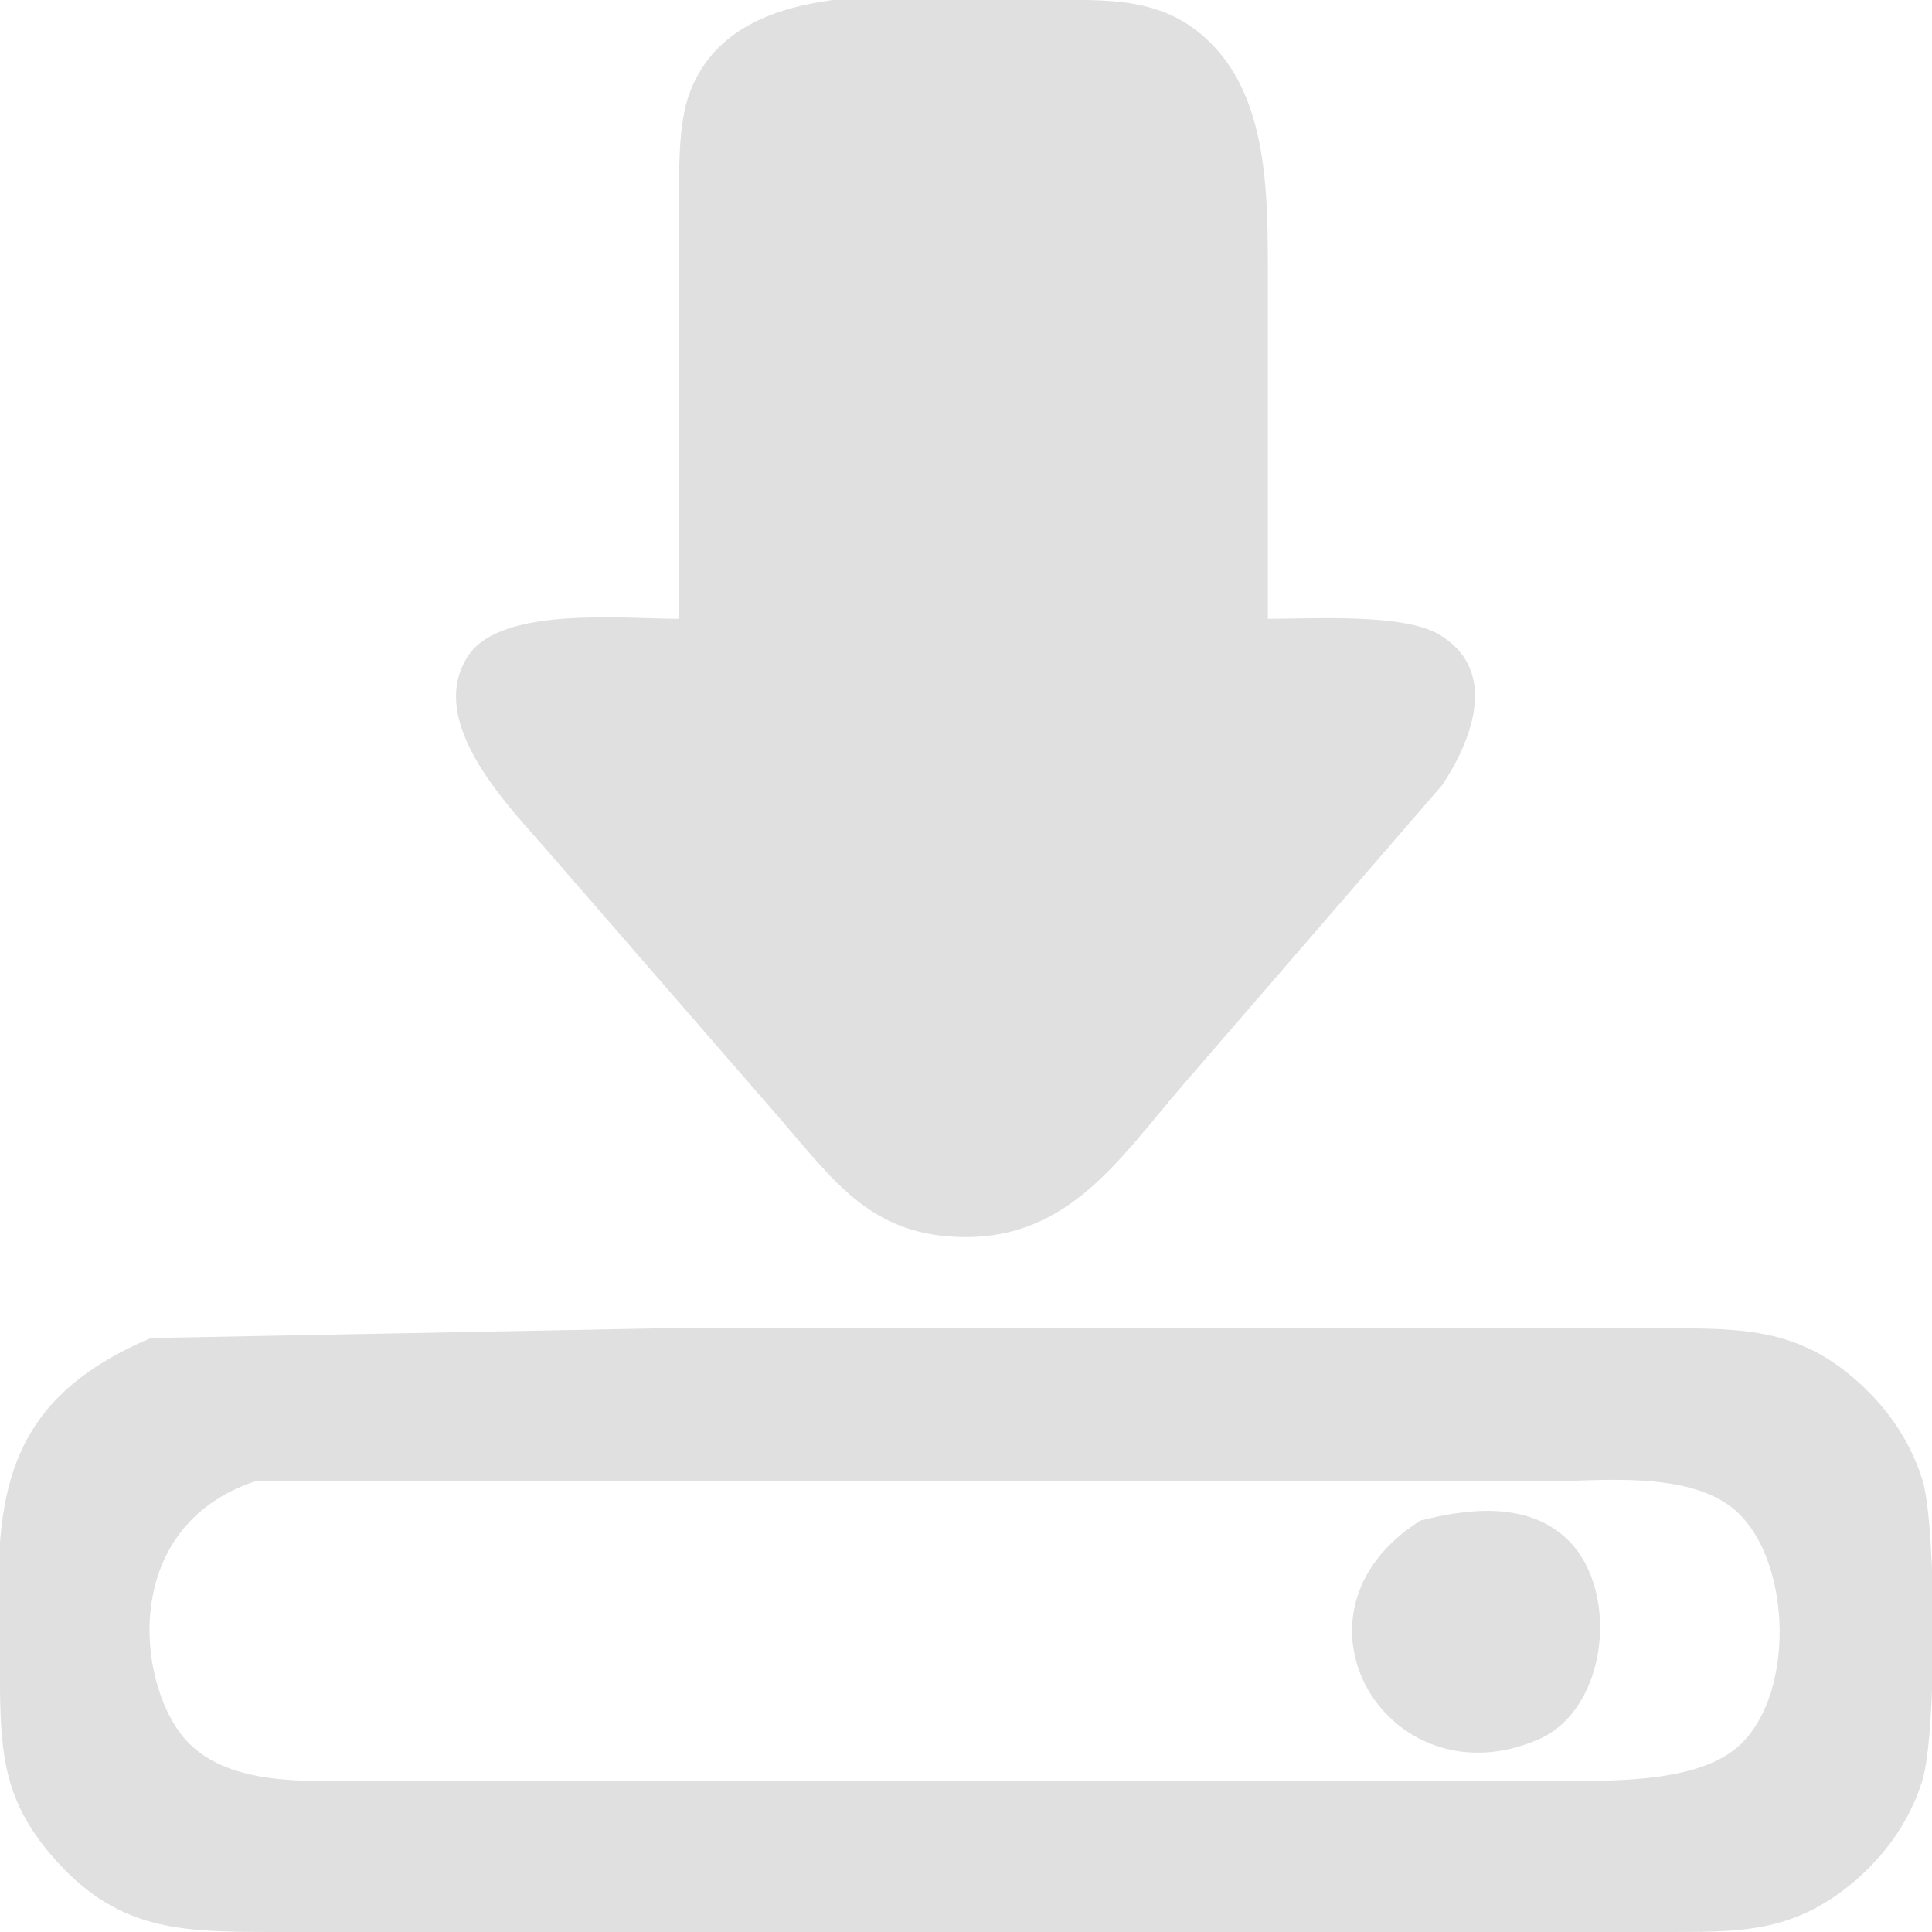
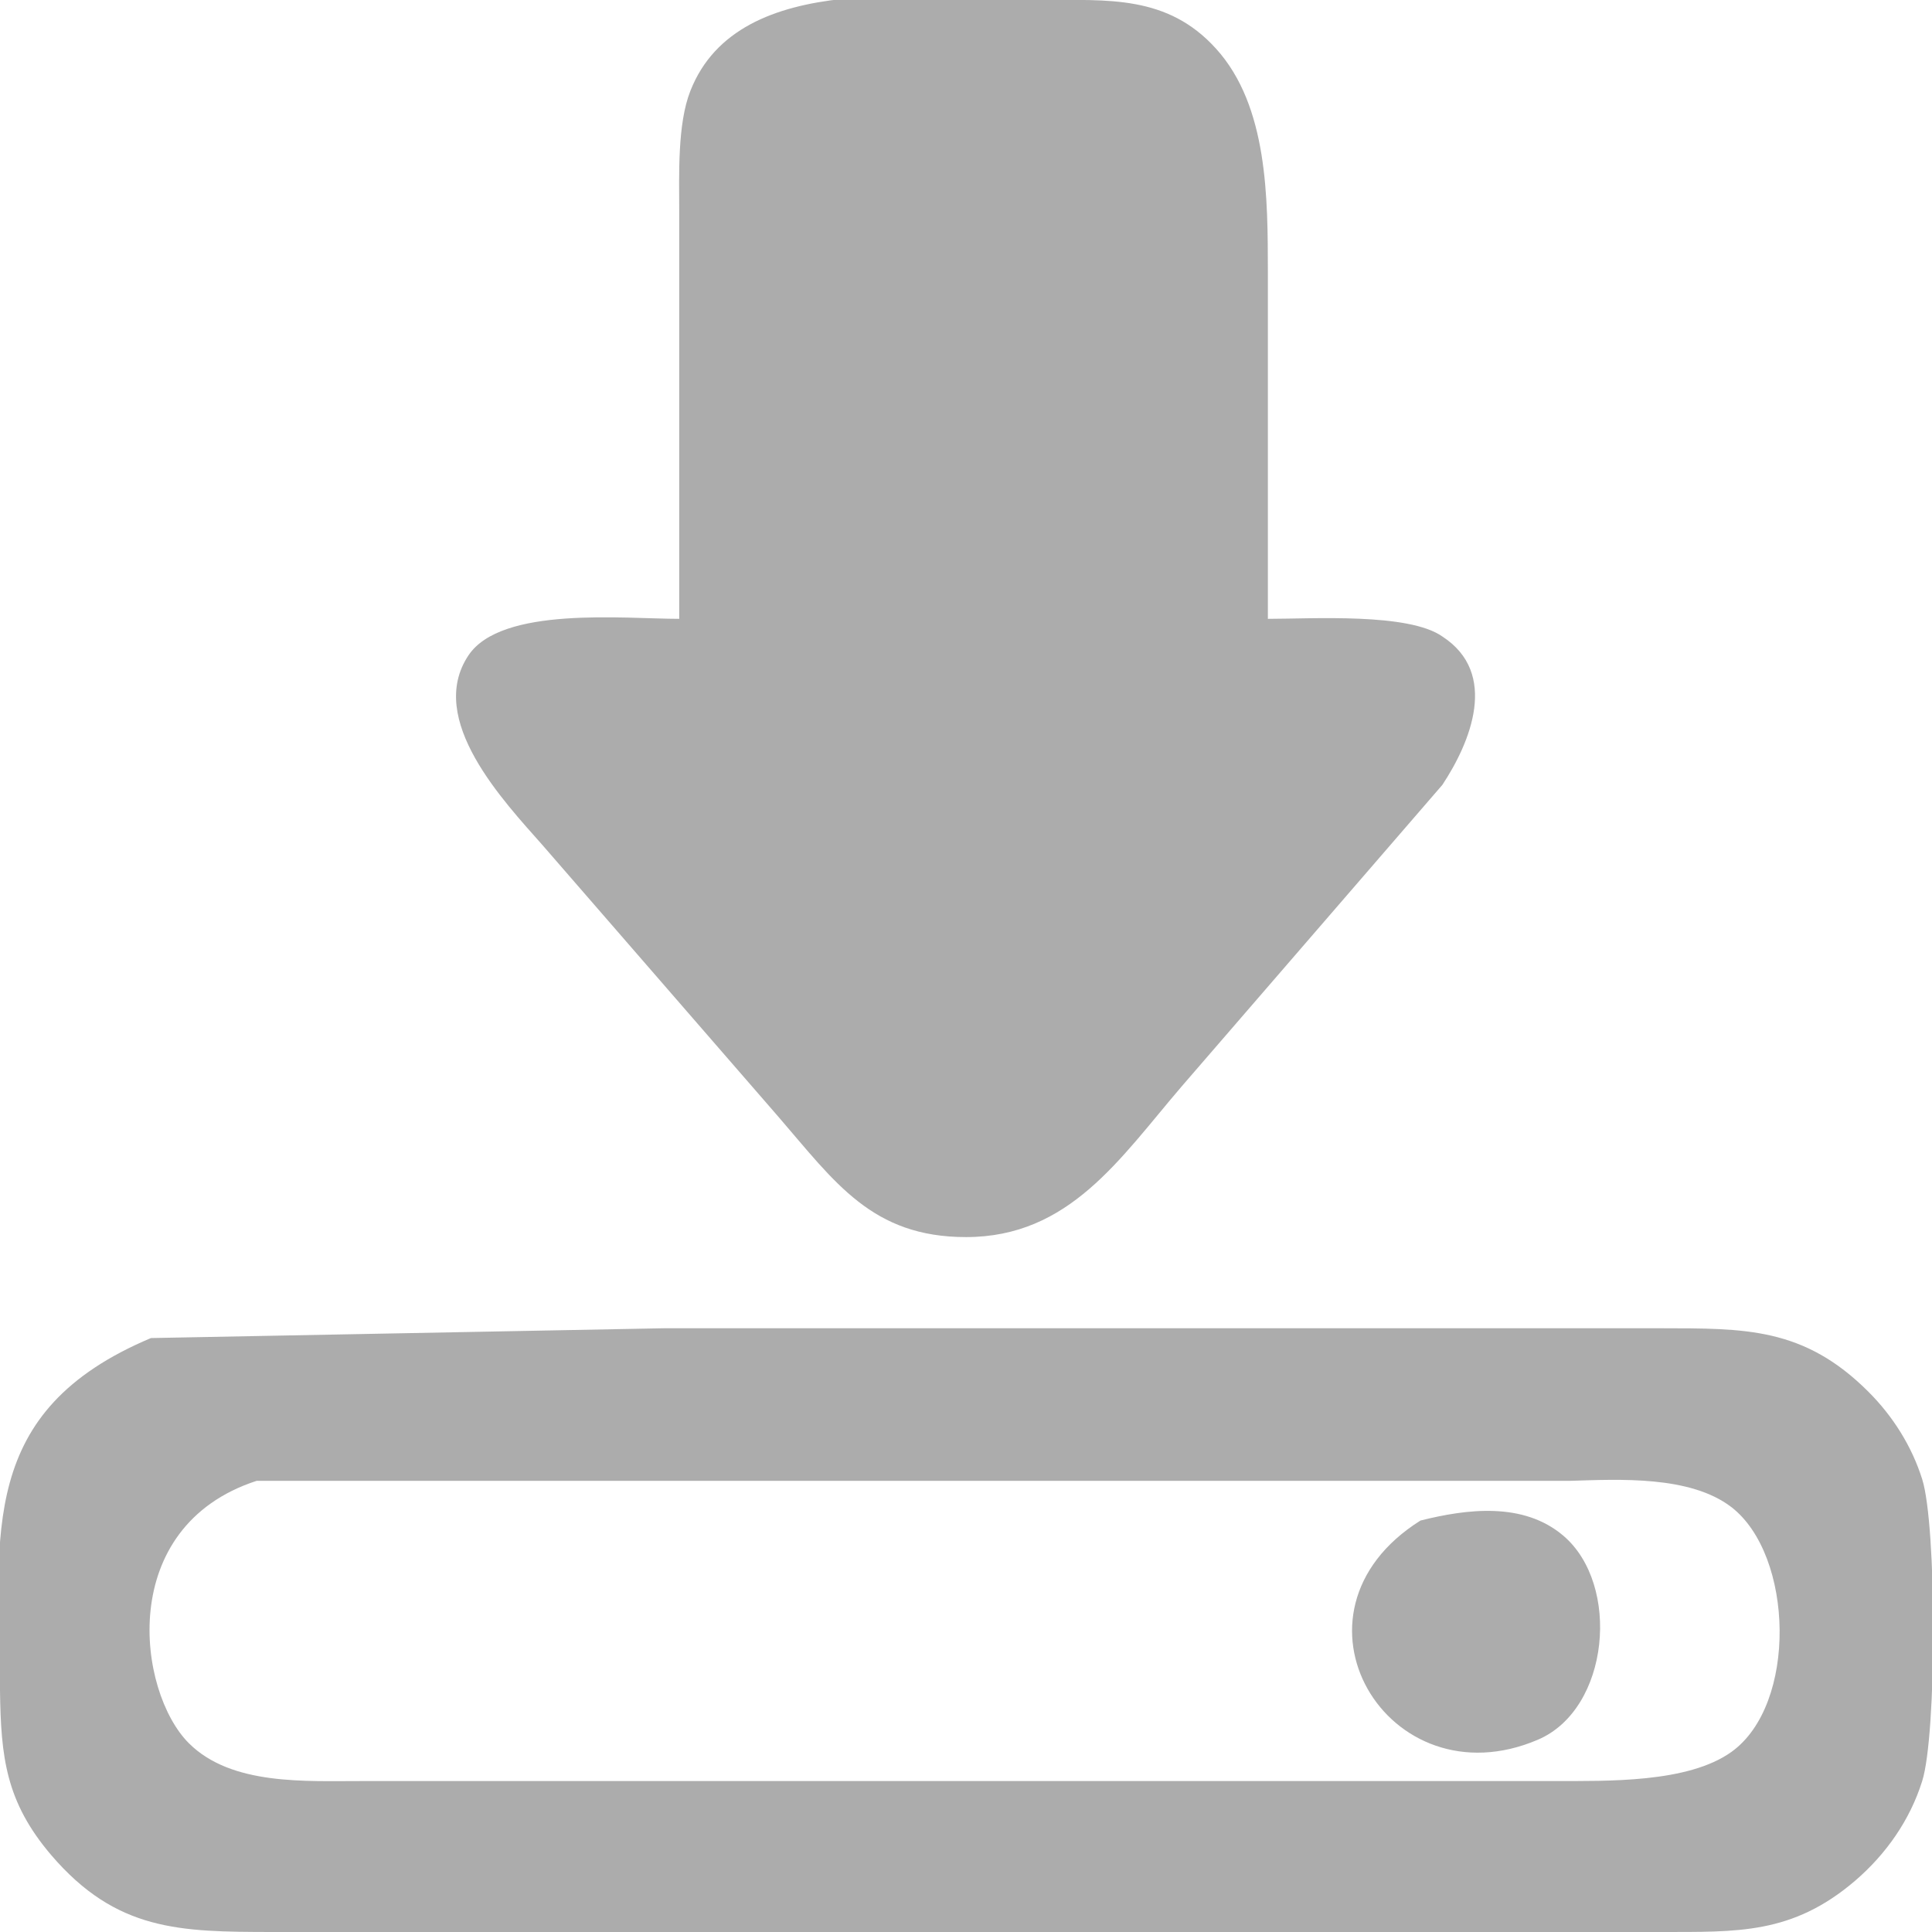
<svg xmlns="http://www.w3.org/2000/svg" xmlns:ns1="http://www.openswatchbook.org/uri/2009/osb" width="1.778in" height="1.778in" viewBox="0 0 128 128" version="1.1" id="svg56">
  <defs id="defs60">
    <linearGradient id="linearGradient832" ns1:paint="solid">
      <stop style="stop-color:#e0e0e0;stop-opacity:1;" offset="0" id="stop830" />
    </linearGradient>
  </defs>
-   <path id="Selection" fill="none" stroke="black" stroke-width="1" d="M 45.00,41.00            C 45.00,41.00 45.00,14.00 45.00,14.00              45.00,11.61 44.87,8.22 45.74,6.02              48.97,-2.20 61.72,-0.01 69.00,0.00              73.38,0.01 77.34,-0.35 80.57,3.23              84.02,7.04 83.99,13.17 84.00,18.00              84.00,18.00 84.00,41.00 84.00,41.00              86.96,41.00 93.32,40.59 95.56,42.17              99.32,44.61 97.42,49.19 95.56,52.00              95.56,52.00 78.27,72.00 78.27,72.00              74.19,76.76 70.85,81.96 64.00,81.96              57.78,81.96 55.33,78.34 51.58,74.00              51.58,74.00 35.95,56.00 35.95,56.00              33.39,53.10 28.21,47.67 31.03,43.43              33.21,40.14 41.37,41.00 45.00,41.00 Z            M 10.00,88.65            C 10.00,88.65 44.00,88.00 44.00,88.00              44.00,88.00 110.00,88.00 110.00,88.00              115.60,88.01 119.50,87.92 123.79,92.21              125.41,93.83 126.66,95.81 127.35,98.00              128.32,101.07 128.32,114.93 127.35,118.00              126.54,120.59 124.95,122.85 122.90,124.61              118.73,128.17 115.11,127.99 110.00,128.00              110.00,128.00 18.00,128.00 18.00,128.00              11.92,127.99 7.71,127.95 3.39,122.90              0.38,119.37 0.06,116.41 0.00,112.00              -0.14,101.54 -1.45,93.47 10.00,88.65 Z            M 17.00,98.11            C 7.67,101.15 9.10,112.08 12.51,115.49              15.34,118.32 20.30,117.99 24.00,118.00              24.00,118.00 103.00,118.00 103.00,118.00              106.45,117.99 111.82,118.14 114.71,116.07              119.09,112.94 118.85,103.05 114.71,99.85              111.97,97.75 107.30,98.01 104.00,98.11              104.00,98.11 48.00,98.11 48.00,98.11              48.00,98.11 17.00,98.11 17.00,98.11 Z            M 94.11,100.74            C 97.18,99.97 100.92,99.49 103.57,101.74              107.39,104.98 106.65,113.23 101.89,115.26              91.94,119.52 84.35,106.87 94.11,100.74 Z" style="fill:#e0e0e0;fill-opacity:1;fill-rule:nonzero;stroke:none;stroke-opacity:1" />
+   <path id="Selection" fill="none" stroke="black" stroke-width="1" d="M 45.00,41.00            C 45.00,41.00 45.00,14.00 45.00,14.00              45.00,11.61 44.87,8.22 45.74,6.02              48.97,-2.20 61.72,-0.01 69.00,0.00              73.38,0.01 77.34,-0.35 80.57,3.23              84.02,7.04 83.99,13.17 84.00,18.00              84.00,18.00 84.00,41.00 84.00,41.00              86.96,41.00 93.32,40.59 95.56,42.17              99.32,44.61 97.42,49.19 95.56,52.00              95.56,52.00 78.27,72.00 78.27,72.00              74.19,76.76 70.85,81.96 64.00,81.96              57.78,81.96 55.33,78.34 51.58,74.00              51.58,74.00 35.95,56.00 35.95,56.00              33.39,53.10 28.21,47.67 31.03,43.43              33.21,40.14 41.37,41.00 45.00,41.00 Z            M 10.00,88.65            C 10.00,88.65 44.00,88.00 44.00,88.00              44.00,88.00 110.00,88.00 110.00,88.00              115.60,88.01 119.50,87.92 123.79,92.21              125.41,93.83 126.66,95.81 127.35,98.00              128.32,101.07 128.32,114.93 127.35,118.00              126.54,120.59 124.95,122.85 122.90,124.61              118.73,128.17 115.11,127.99 110.00,128.00              110.00,128.00 18.00,128.00 18.00,128.00              11.92,127.99 7.71,127.95 3.39,122.90              0.38,119.37 0.06,116.41 0.00,112.00              -0.14,101.54 -1.45,93.47 10.00,88.65 Z            M 17.00,98.11            C 7.67,101.15 9.10,112.08 12.51,115.49              15.34,118.32 20.30,117.99 24.00,118.00              24.00,118.00 103.00,118.00 103.00,118.00              106.45,117.99 111.82,118.14 114.71,116.07              119.09,112.94 118.85,103.05 114.71,99.85              111.97,97.75 107.30,98.01 104.00,98.11              104.00,98.11 48.00,98.11 48.00,98.11              48.00,98.11 17.00,98.11 17.00,98.11 Z            M 94.11,100.74            C 97.18,99.97 100.92,99.49 103.57,101.74              107.39,104.98 106.65,113.23 101.89,115.26              91.94,119.52 84.35,106.87 94.11,100.74 Z" style="fill:#acacac;fill-opacity:1;fill-rule:nonzero;stroke:none;stroke-opacity:1" />
</svg>
